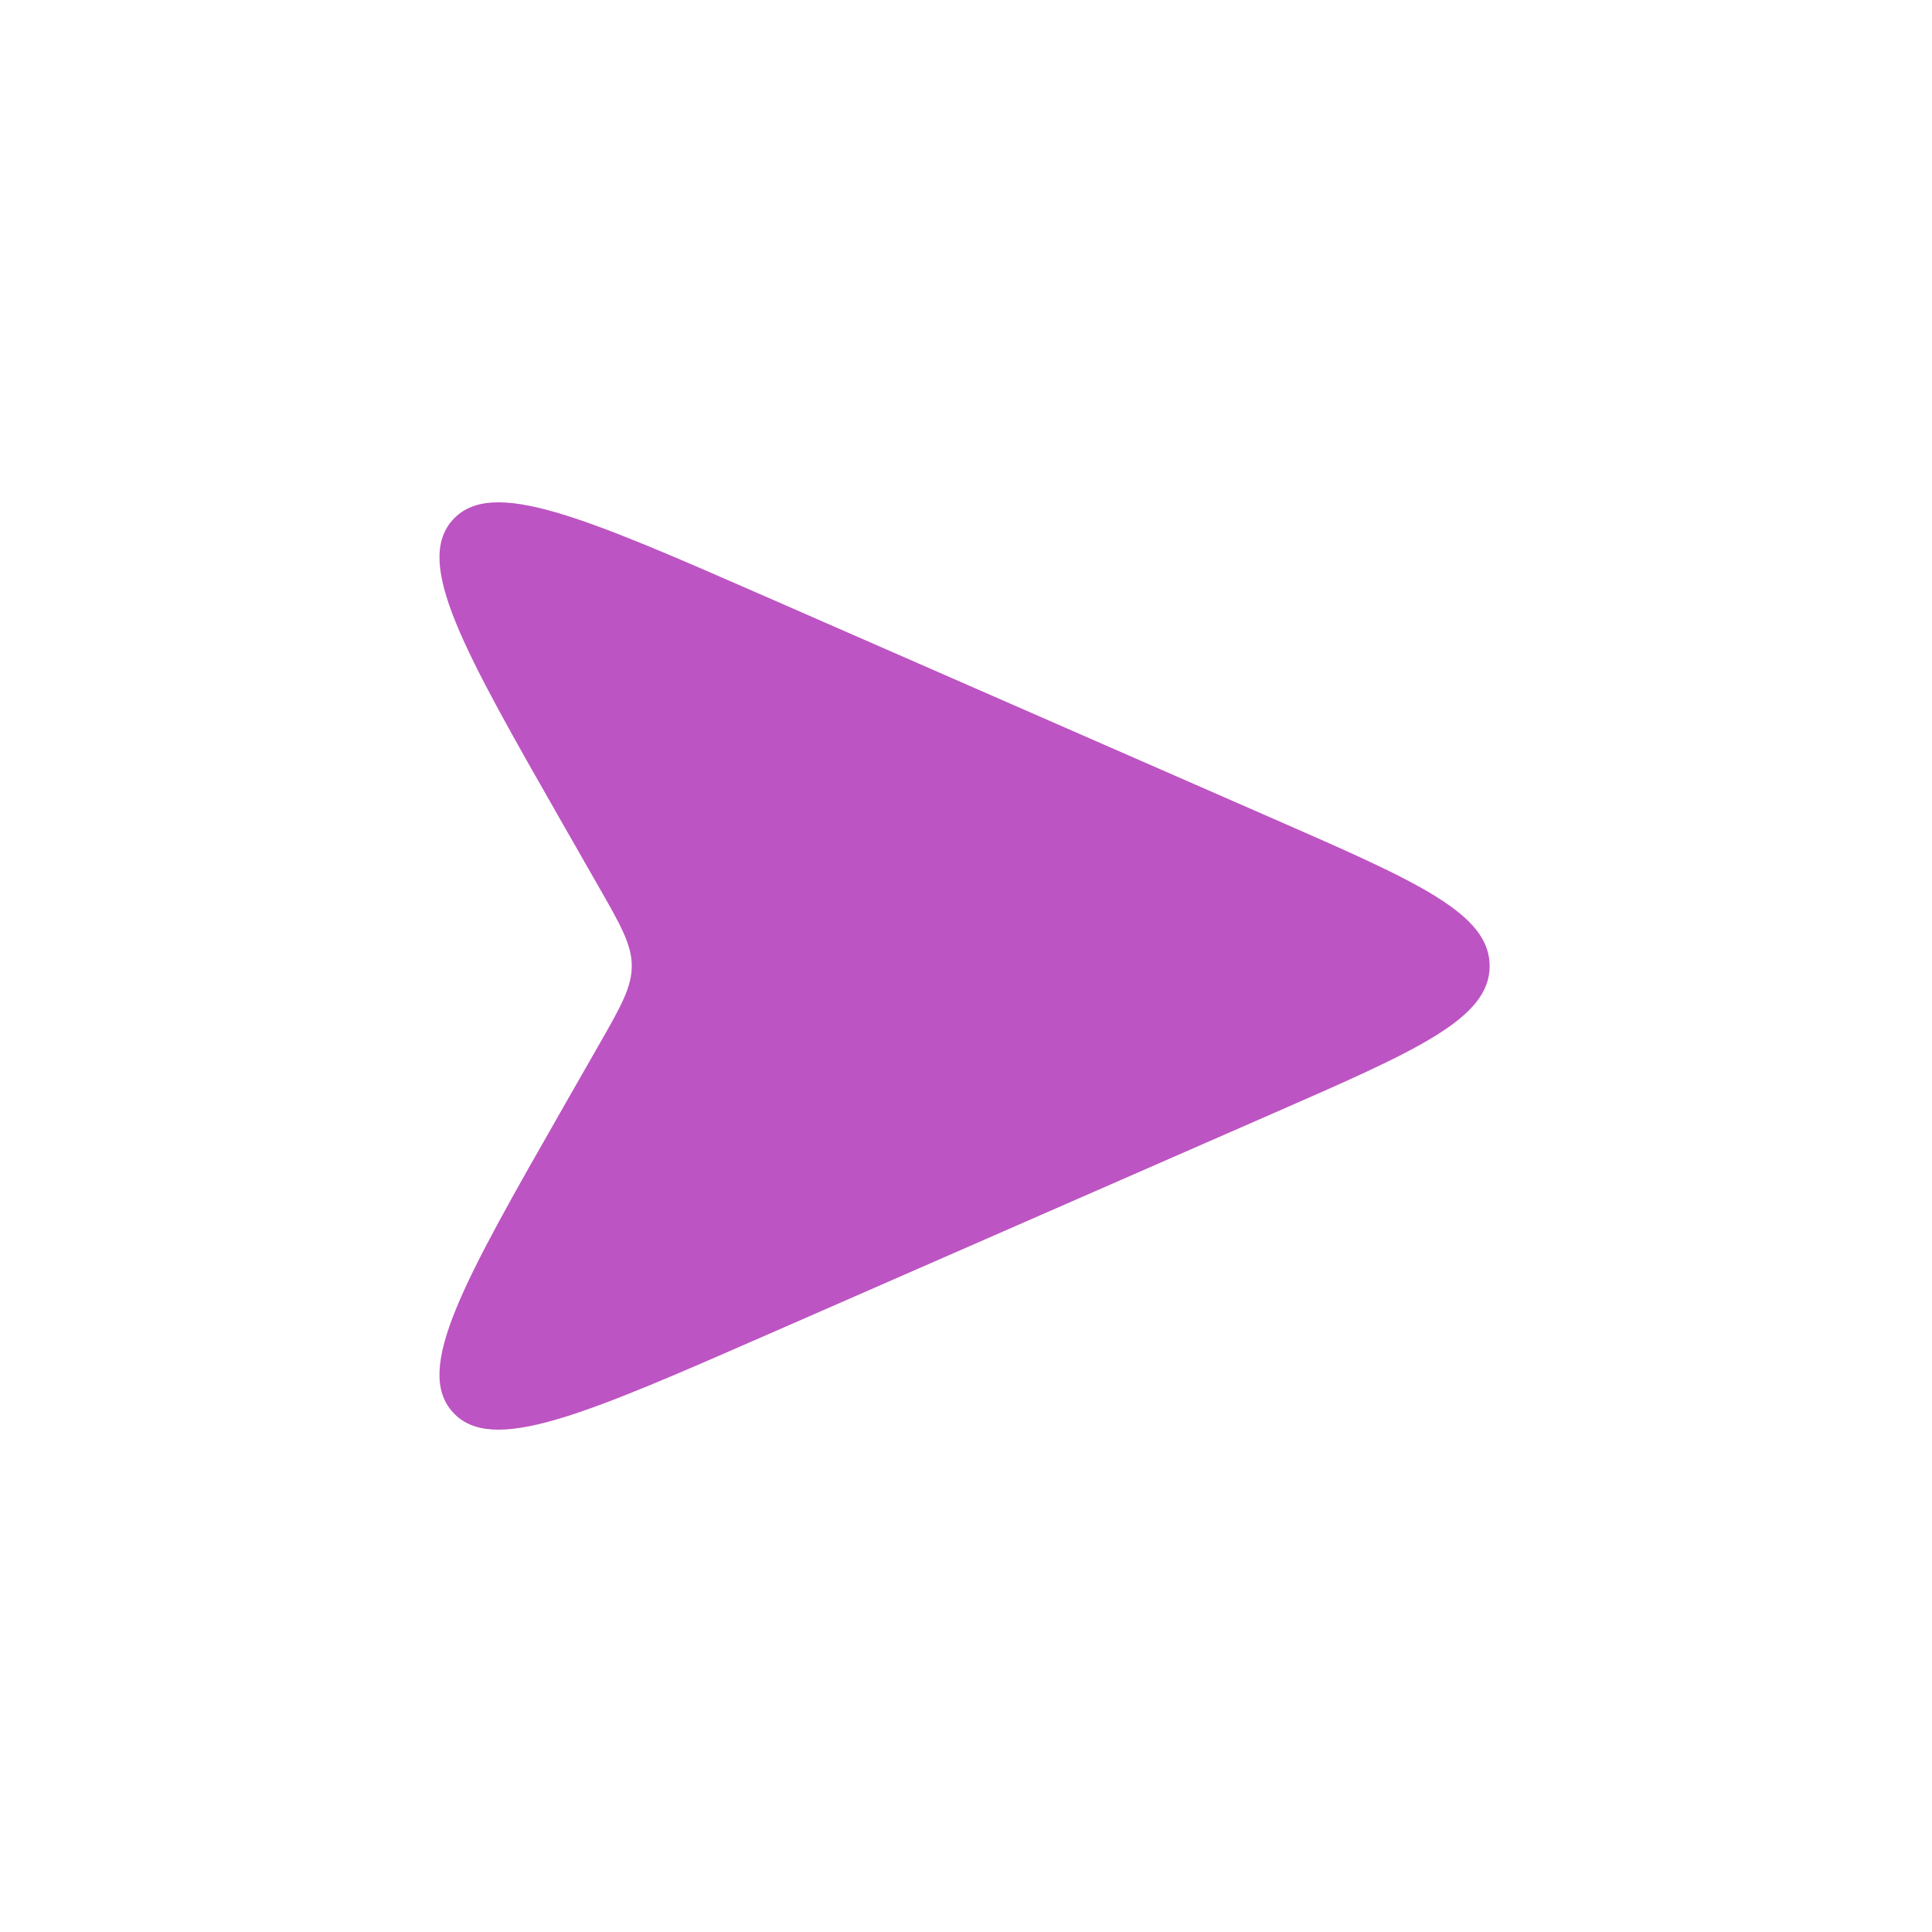
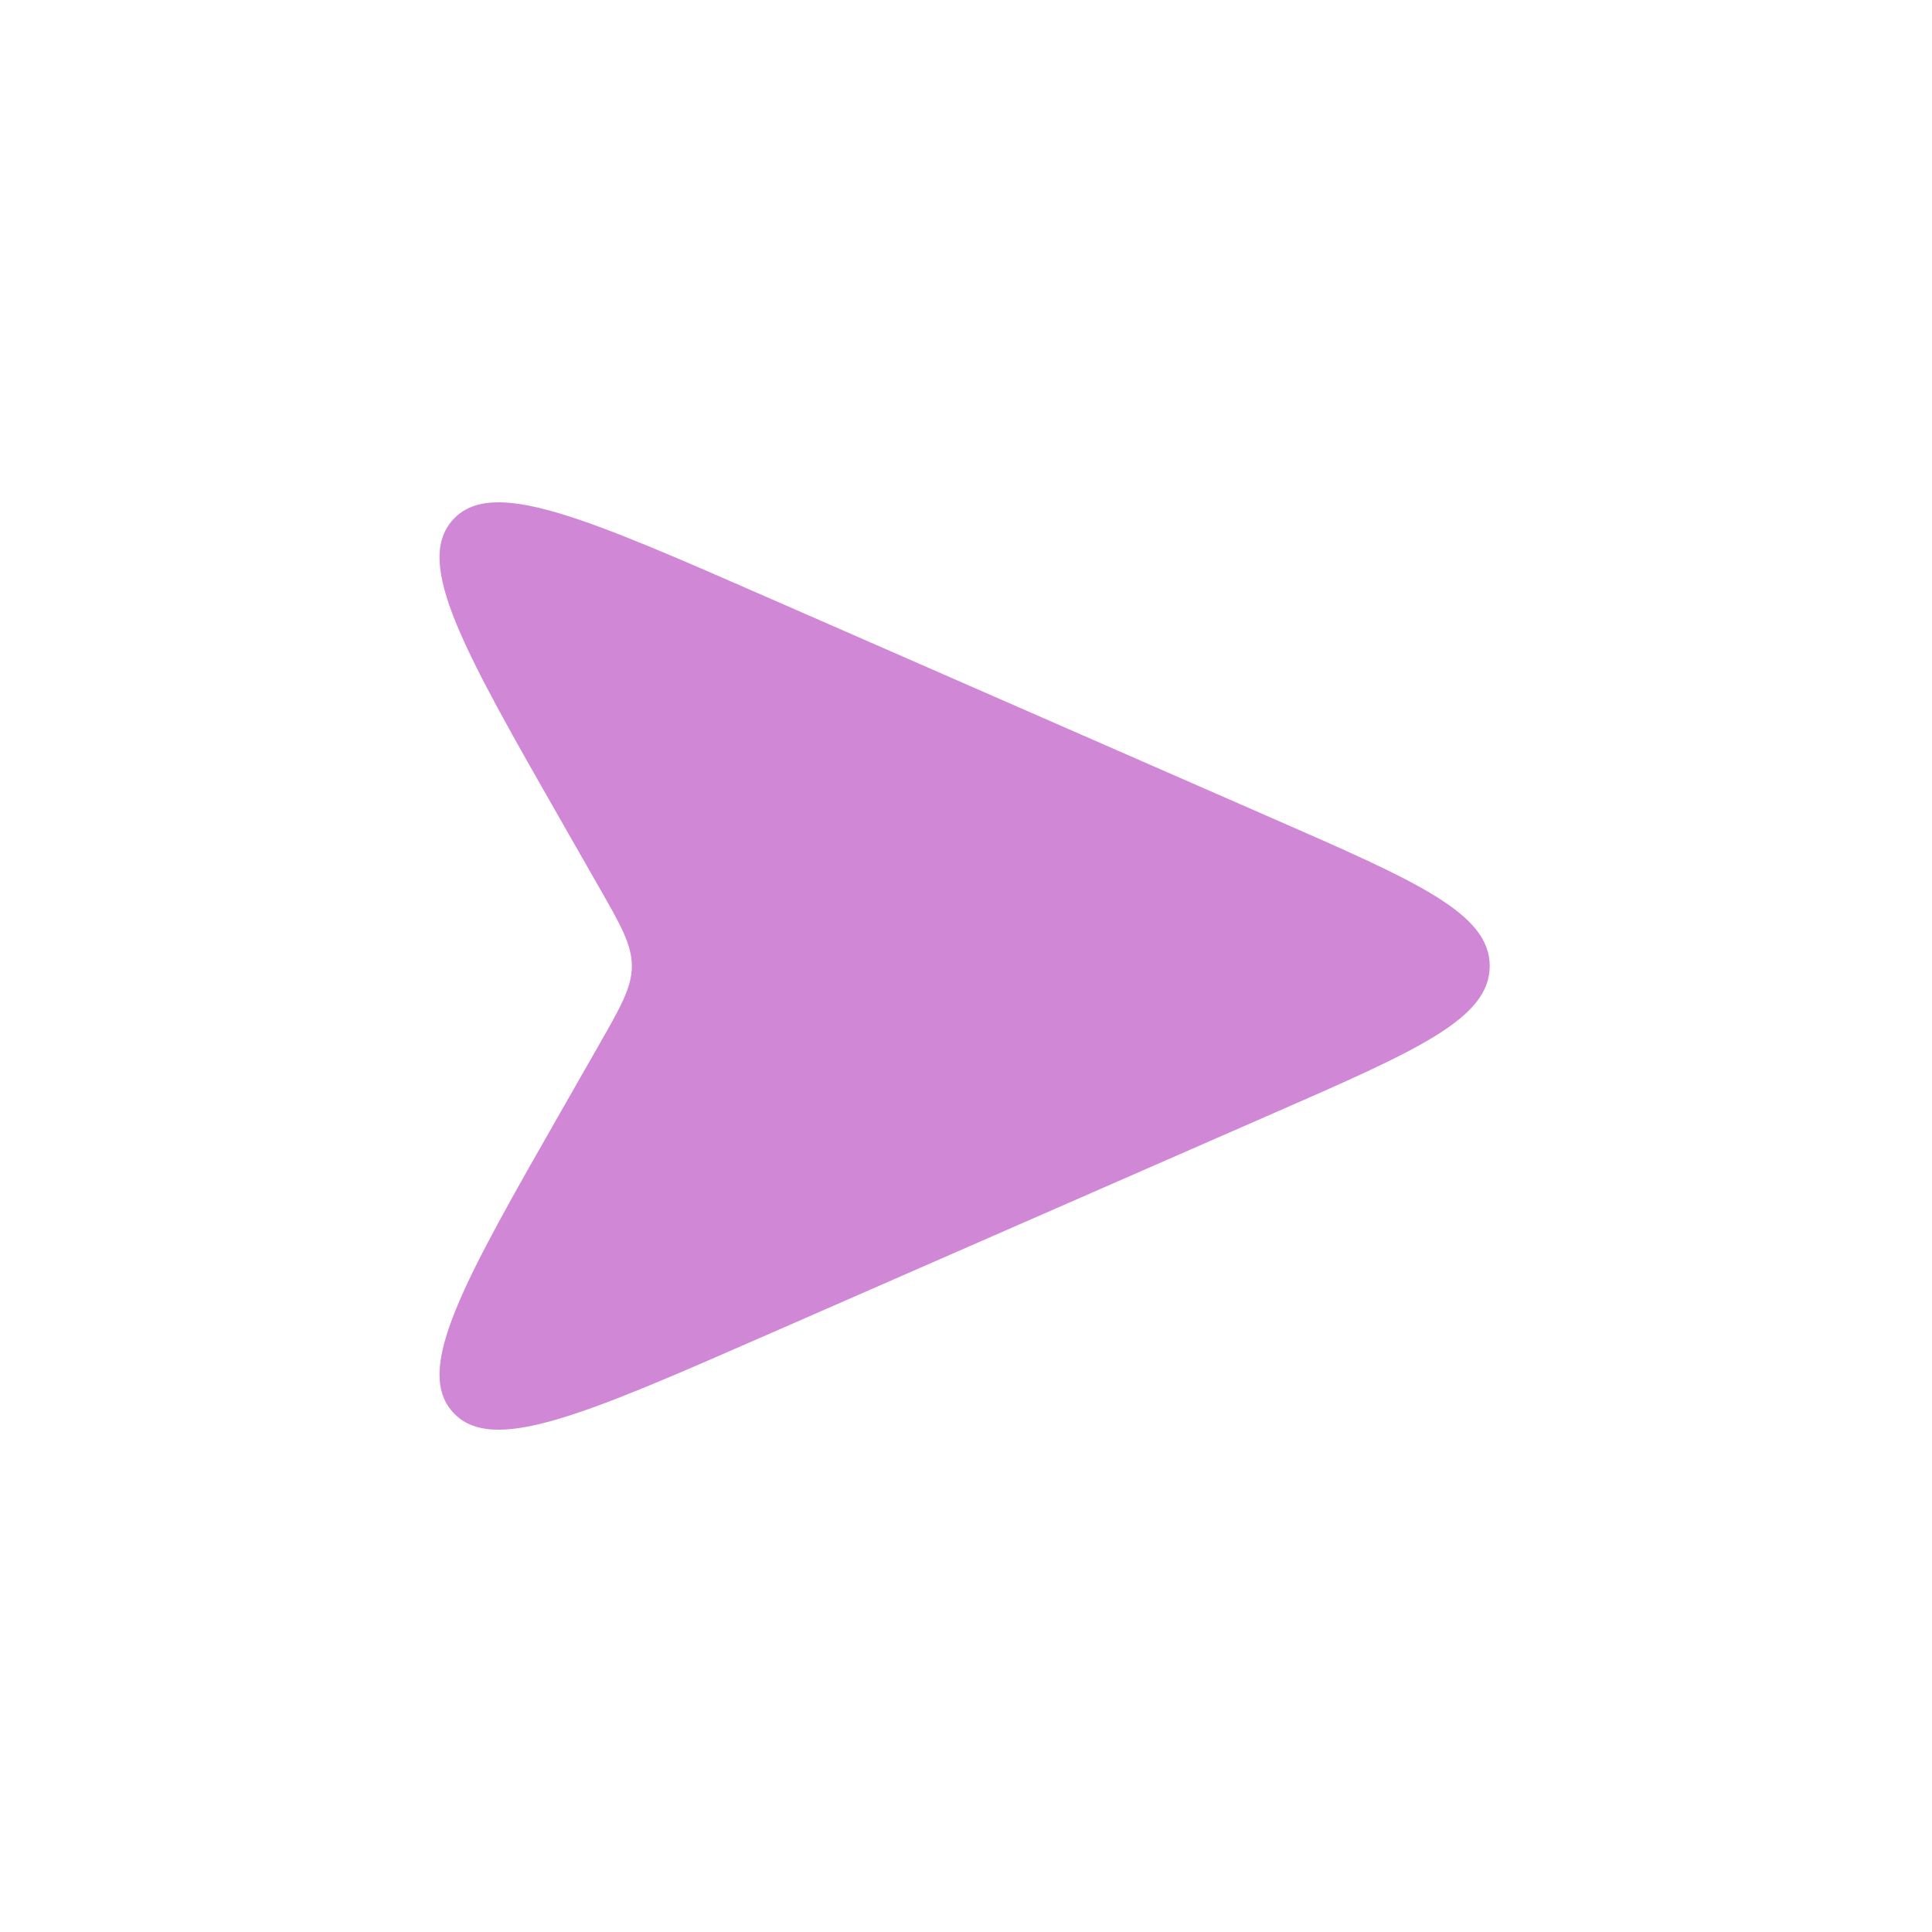
- <svg xmlns="http://www.w3.org/2000/svg" width="50" height="50" viewBox="0 0 24 24" fill="none">
-   <path d="M6.998 10.247L7.433 11.008C7.71 11.492 7.848 11.734 7.848 12C7.848 12.266 7.71 12.508 7.433 12.992L7.433 12.992L6.998 13.753C5.76 15.92 5.141 17.004 5.623 17.541C6.106 18.078 7.25 17.578 9.536 16.578L15.812 13.832C17.607 13.047 18.505 12.654 18.505 12C18.505 11.346 17.607 10.953 15.812 10.168L9.536 7.422C7.25 6.422 6.106 5.922 5.623 6.459C5.141 6.996 5.76 8.08 6.998 10.247Z" fill="#BD54C3" />
+ <svg xmlns="http://www.w3.org/2000/svg" width="50" height="50" viewBox="0 0 50 50" fill="none">
+   <path d="M14.581 21.347L15.487 22.933C16.064 23.942 16.352 24.447 16.352 25C16.352 25.553 16.064 26.058 15.487 27.067L14.581 28.653C12.001 33.167 10.711 35.425 11.717 36.544C12.723 37.664 15.105 36.622 19.869 34.537L32.943 28.817C36.684 27.181 38.554 26.363 38.554 25C38.554 23.638 36.684 22.819 32.943 21.183L19.869 15.463C15.105 13.379 12.723 12.337 11.717 13.456C10.711 14.575 12.001 16.833 14.581 21.347Z" fill="#BD54C3" fill-opacity="0.7" />
</svg>
